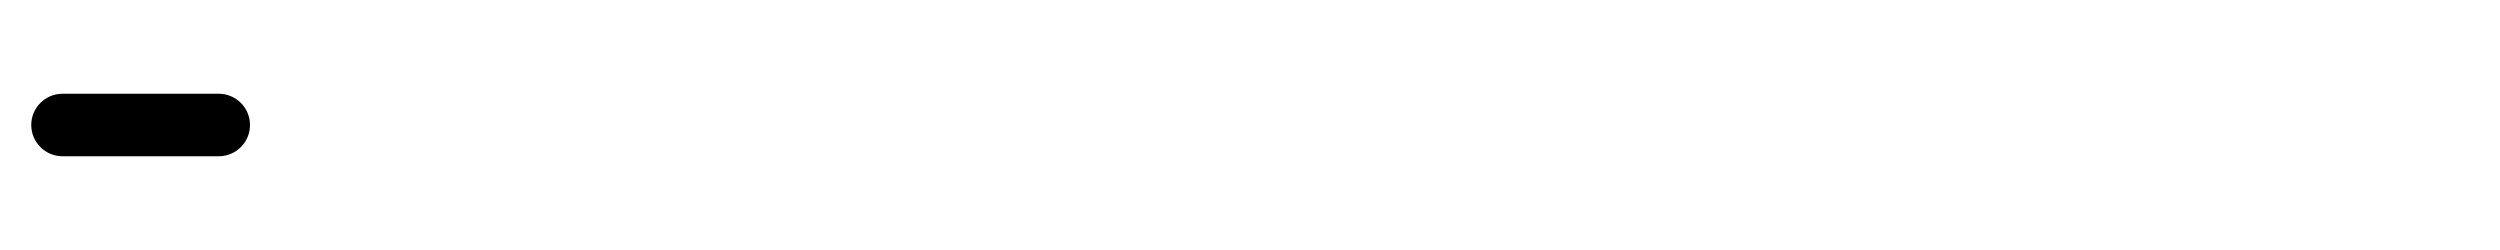
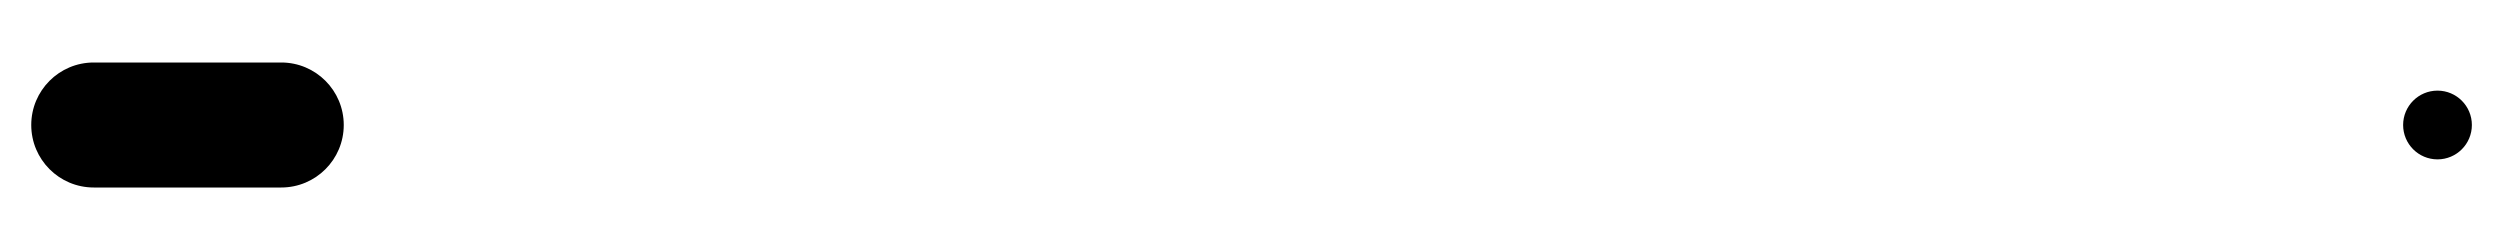
<svg xmlns="http://www.w3.org/2000/svg" viewBox="0 0 160 16" role="img" aria-label="Tick rule">
-   <rect x="2" y="6" width="14" height="4" rx="2" fill="__ACCENT__" />
-   <line x1="22" y1="8" x2="158" y2="8" stroke="__OUTLINE__" stroke-width="3" stroke-linecap="round" />
+   <rect x="2" y="4" width="20" height="8" rx="4" fill="__ACCENT__" />
+   <line x1="28" y1="8" x2="150" y2="8" stroke="__OUTLINE__" stroke-width="2.6" stroke-linecap="round" />
+   <circle cx="156" cy="8" r="2.2" fill="__OUTLINE__" />
</svg>
